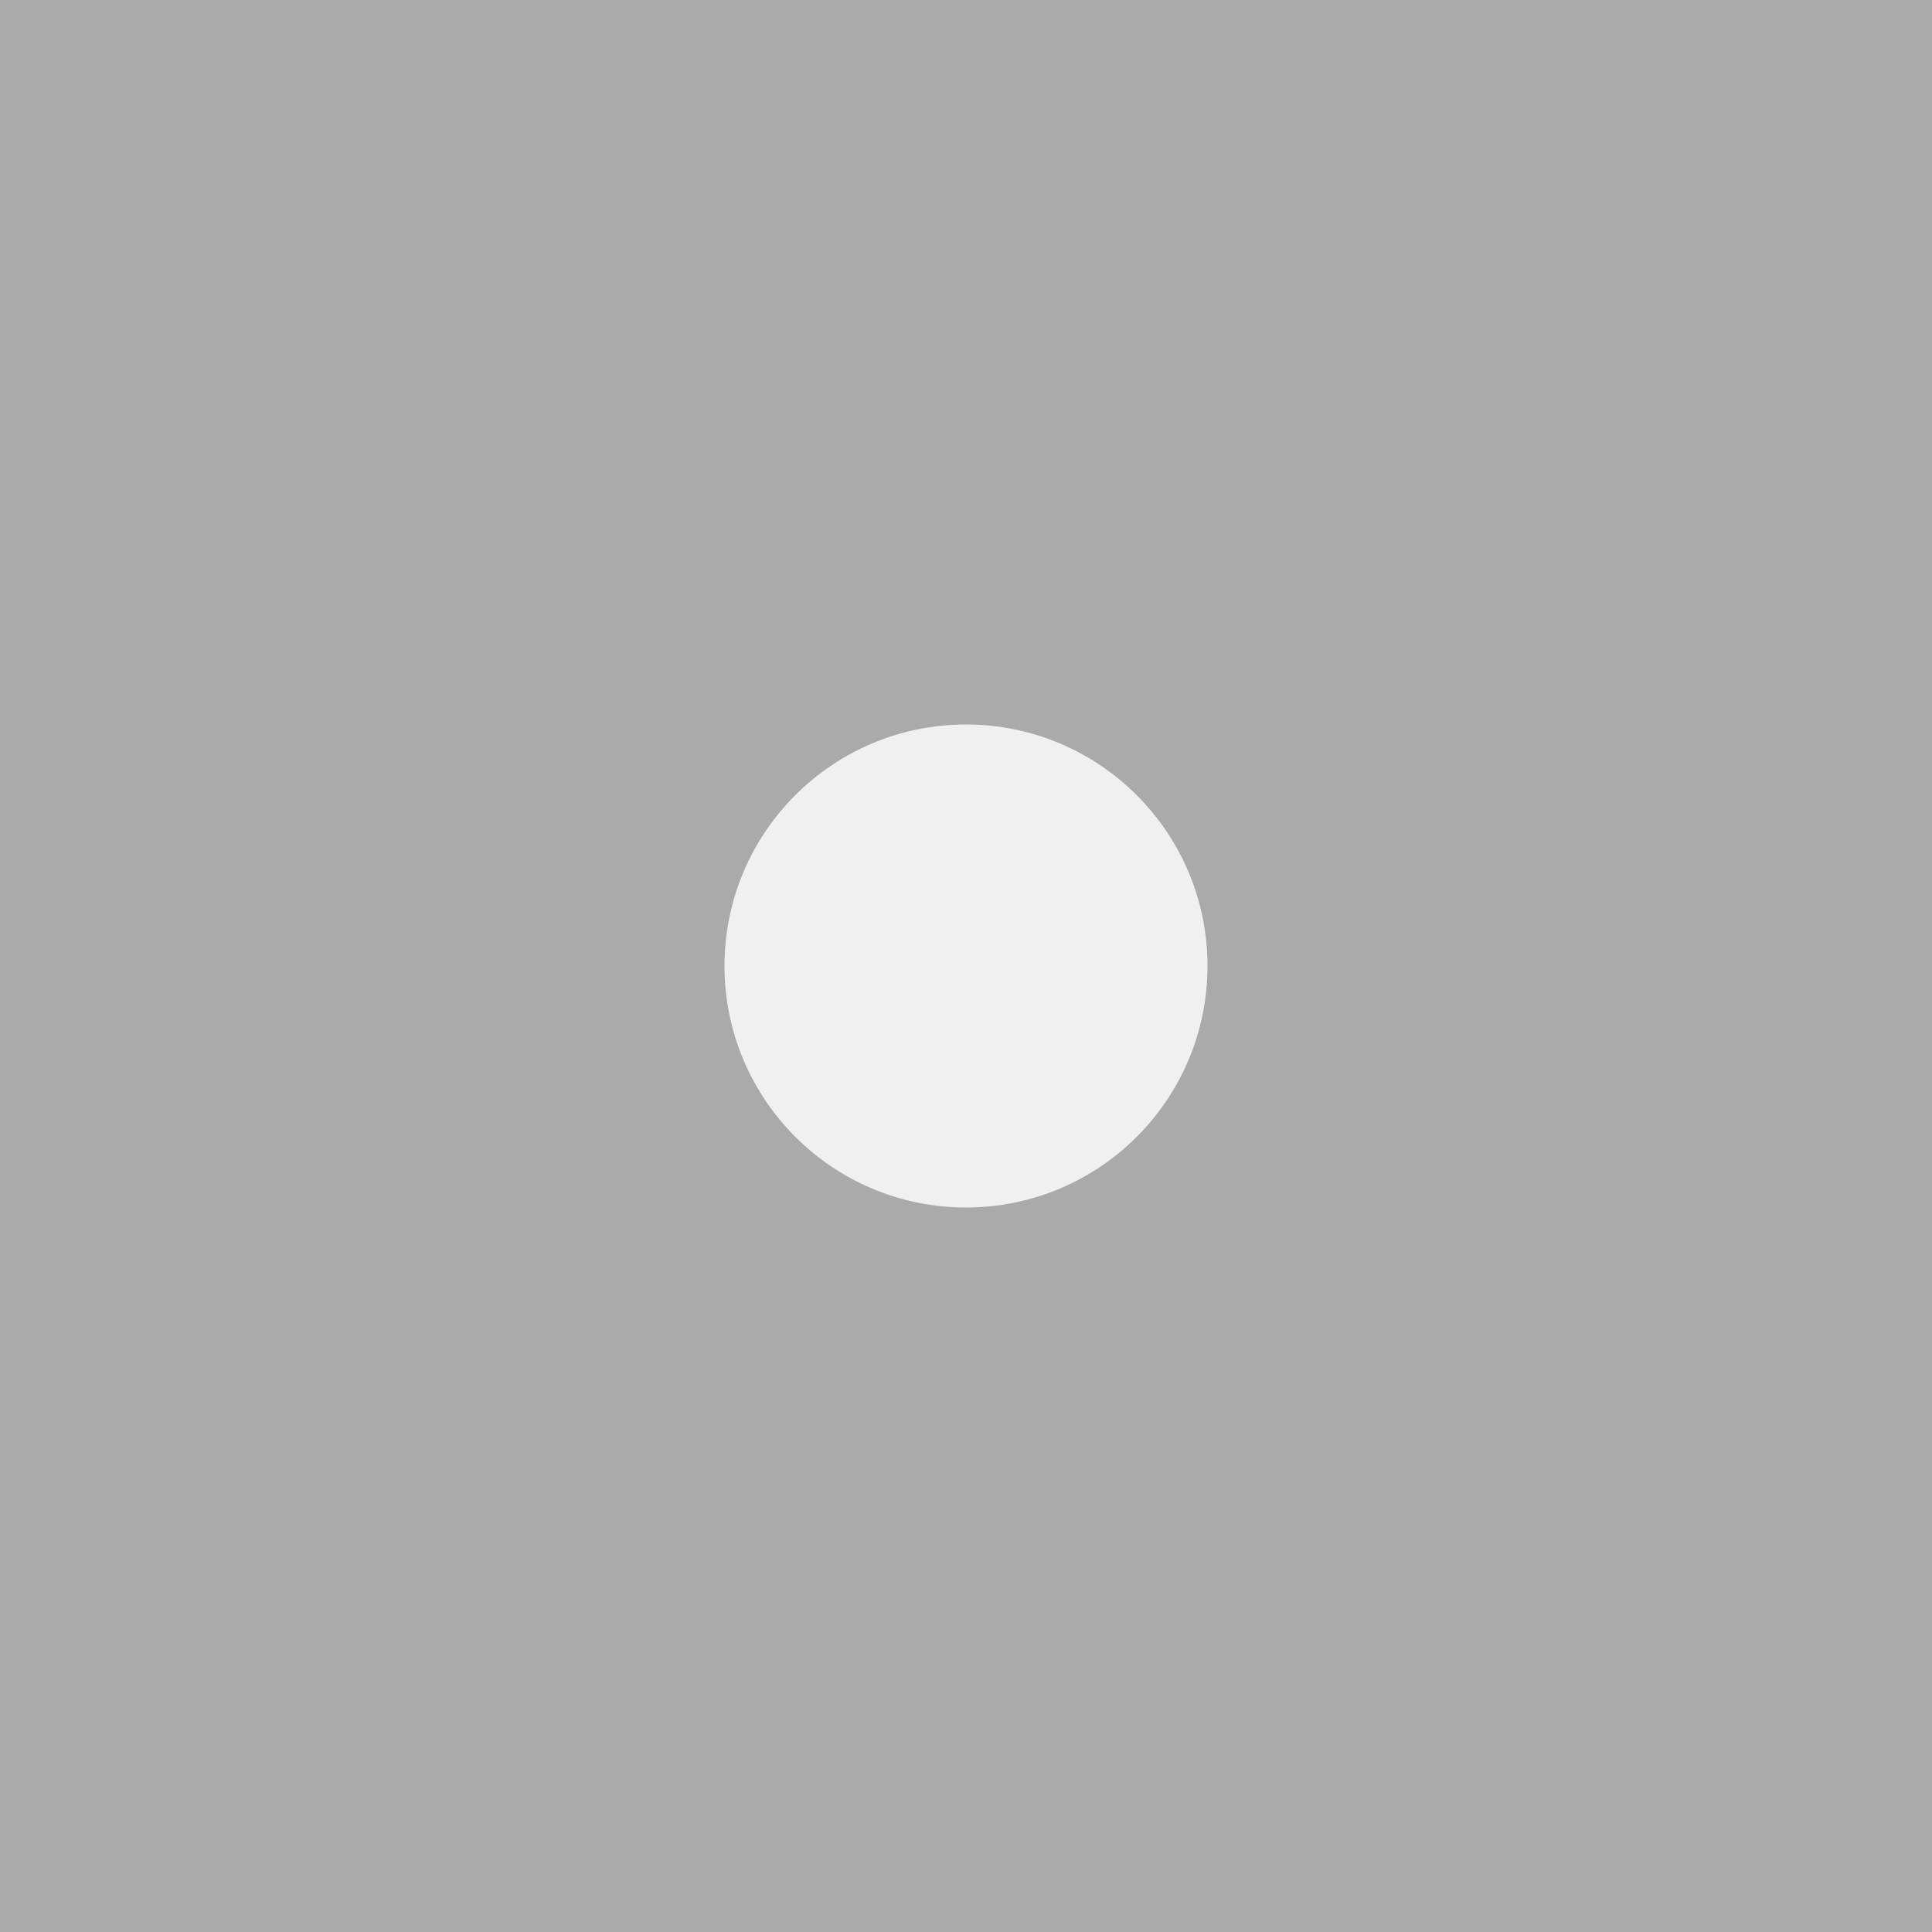
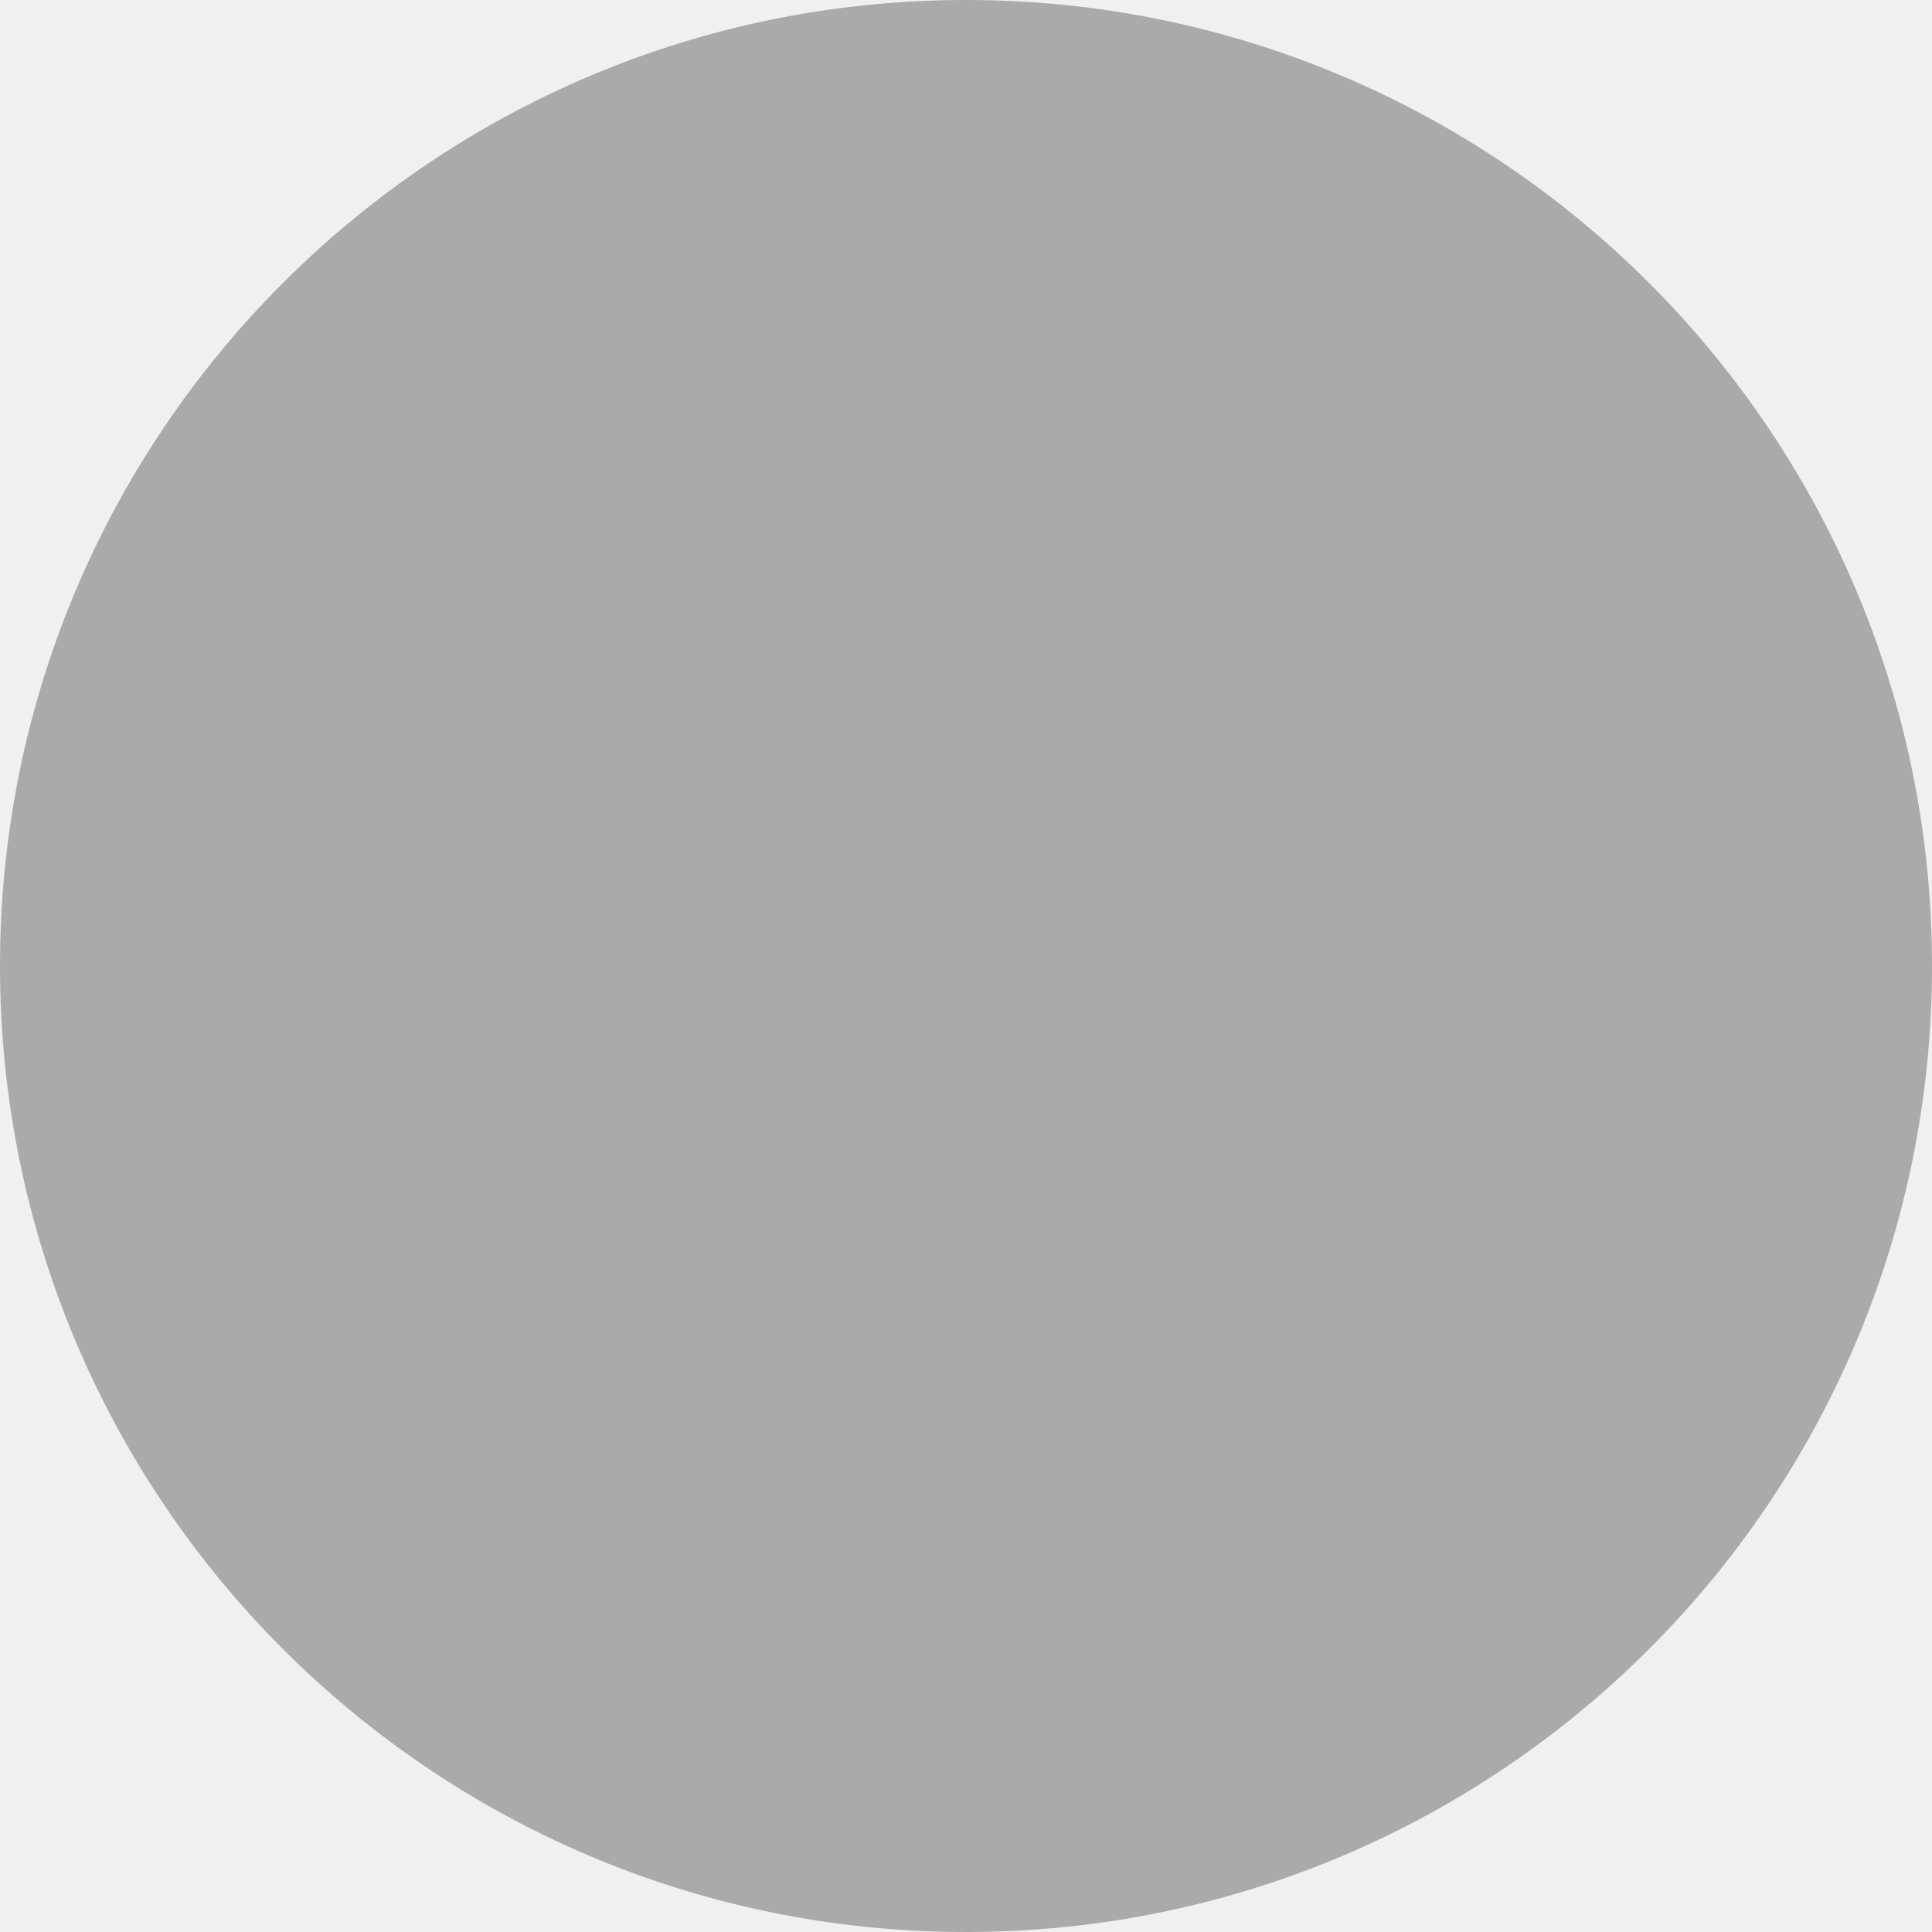
<svg xmlns="http://www.w3.org/2000/svg" version="1.1" id="layer1" x="0px" y="0px" viewBox="0 0 200 200" enable-background="new 0 0 200 200" xml:space="preserve">
  <g>
    <rect class="color1" fill="#FFFFFF" fill-opacity="0" width="200" height="200" />
-     <path class="color0" fill="#AAAAAA" d="M0,0v200h200V0H0z M100,125c-13.807,0-25-11.193-25-25c0-13.807,11.193-25,25-25   c13.807,0,25,11.193,25,25C125,113.807,113.807,125,100,125z" />
+     <circle class="color0" fill="#AAAAAA" cx="100" cy="100" r="100" />
  </g>
</svg>
